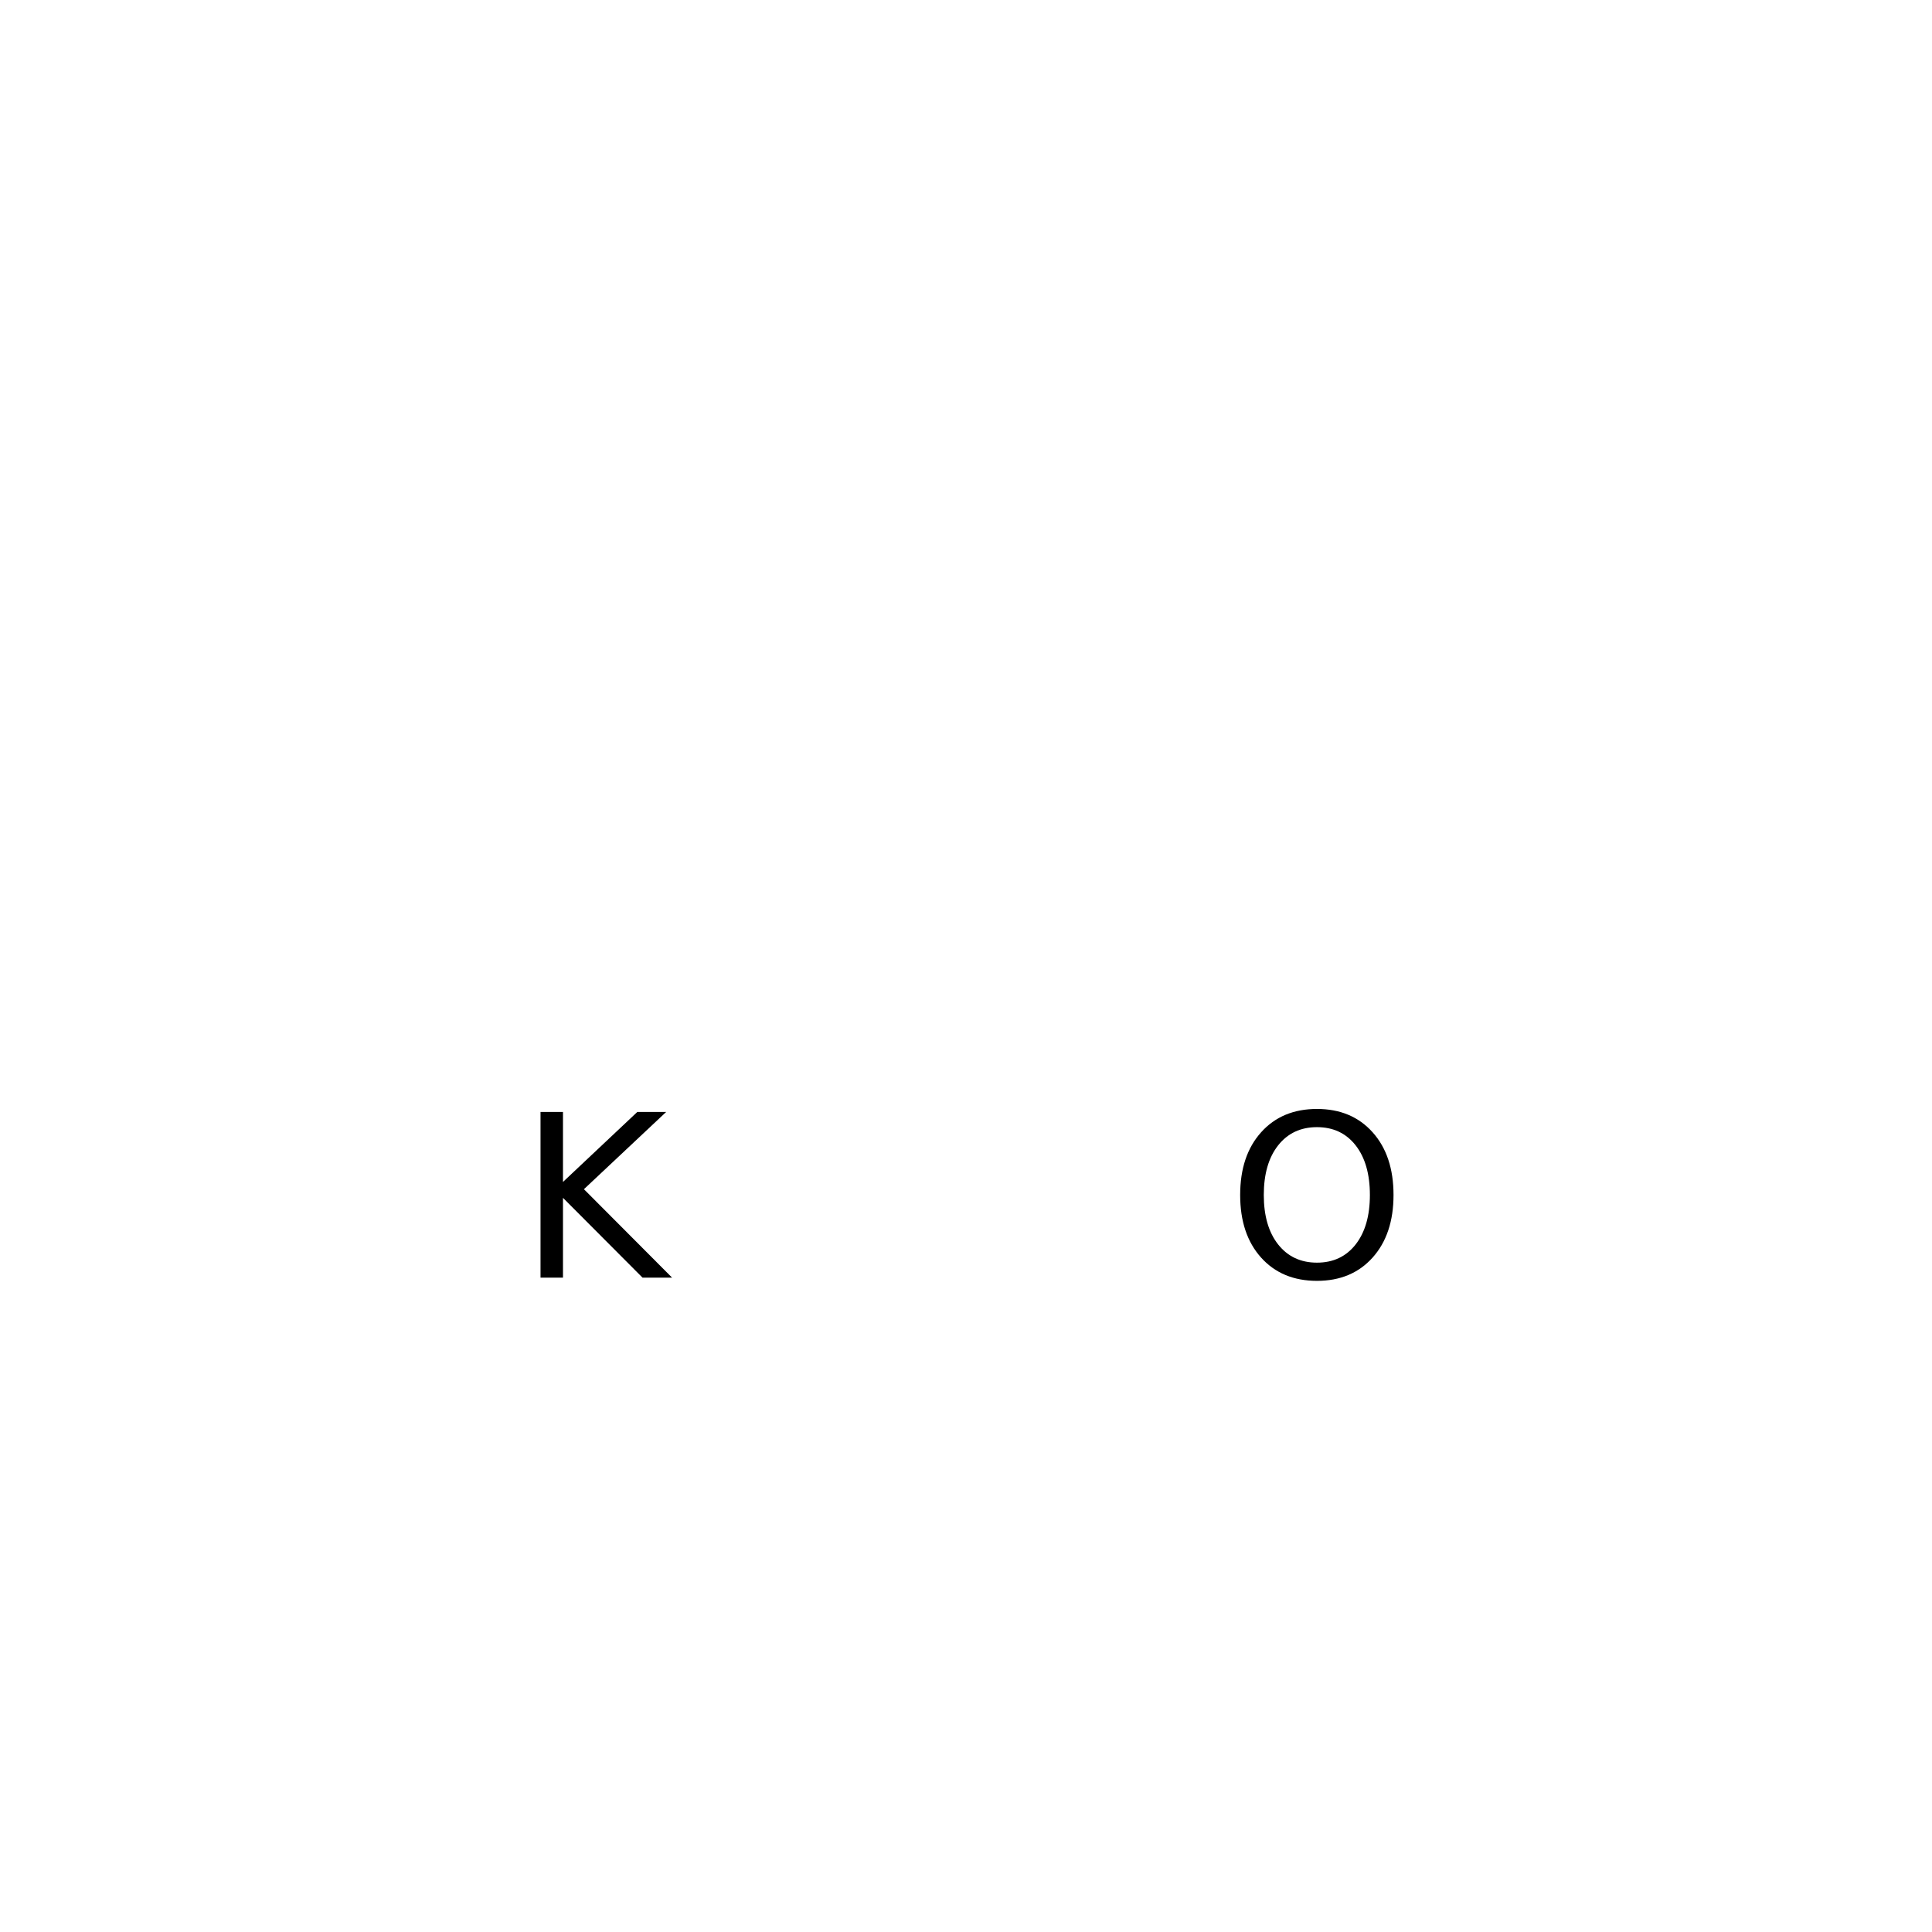
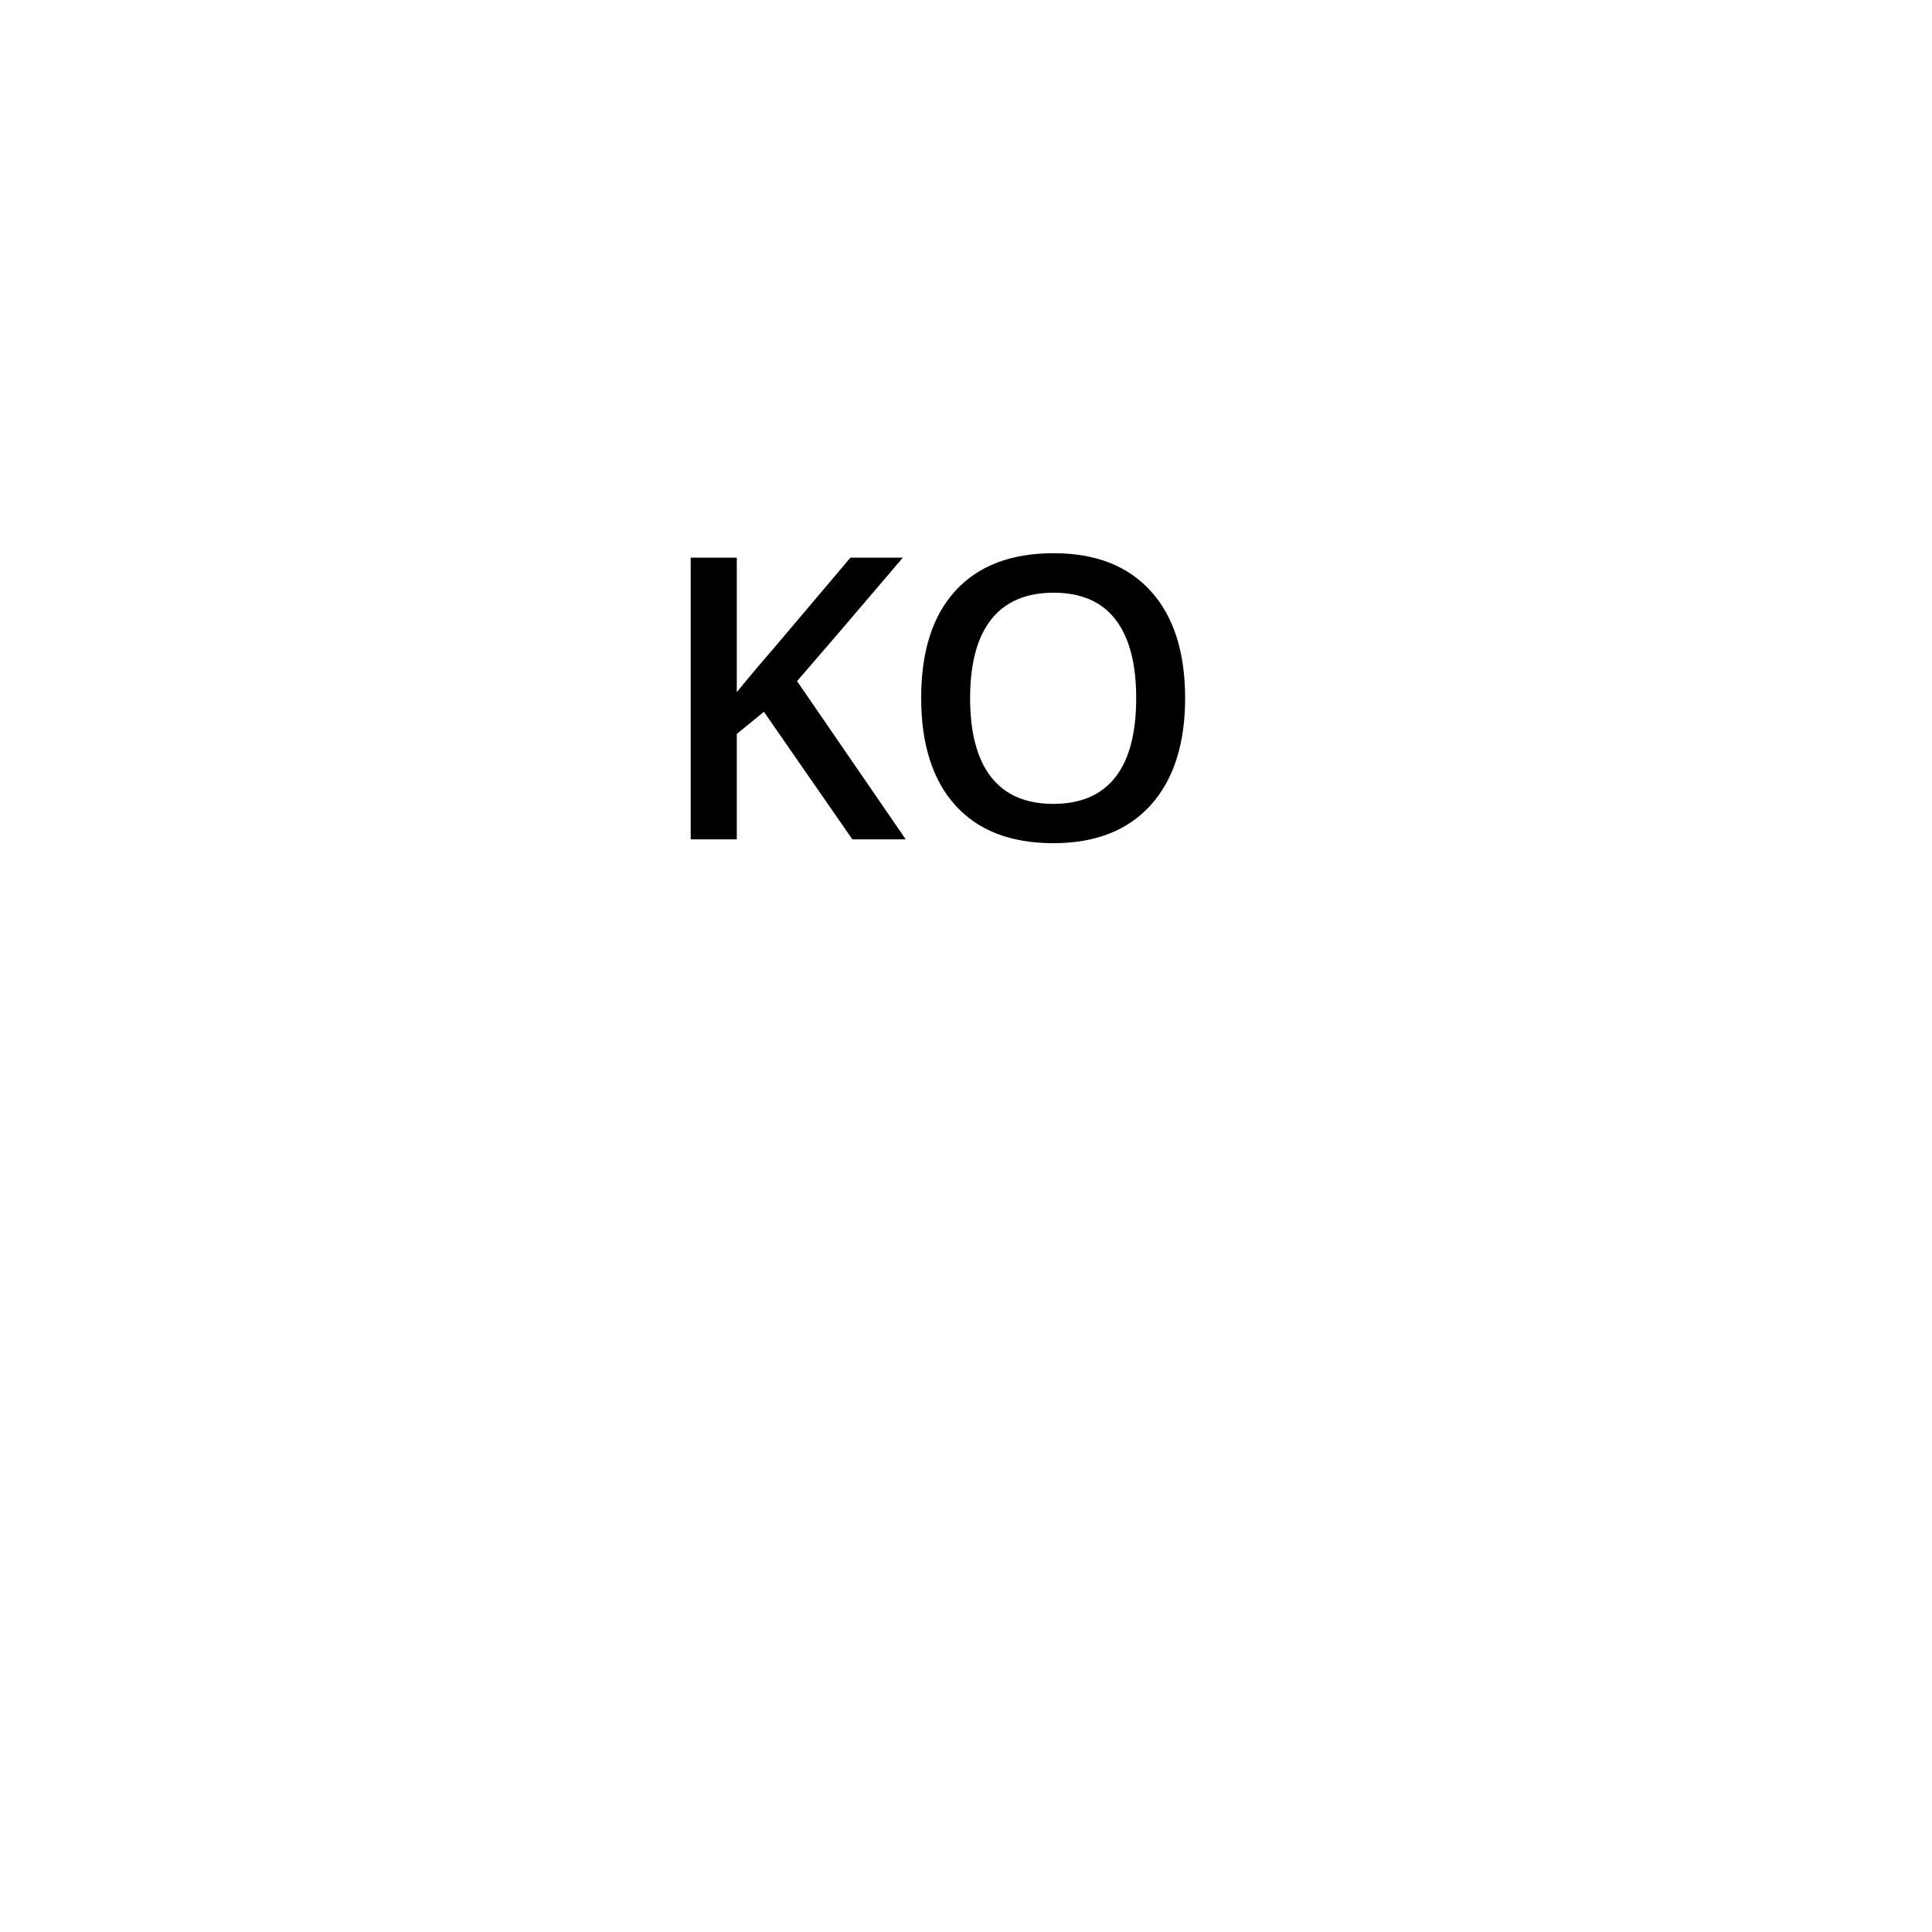
<svg xmlns="http://www.w3.org/2000/svg" xmlnsXlink="http://www.w3.org/1999/xlink" xmlnsKrita="http://krita.org/namespaces/svg/krita" xmlnsSodipodi="http://sodipodi.sourceforge.net/DTD/sodipodi-0.dtd" width="612pt" height="612pt" viewBox="0 0 612 612">
  <defs />
-   <rect id="shape0" transform="translate(118.08, 318.72)" fill="none" stroke="current" stroke-width="9.6" stroke-linecap="square" stroke-linejoin="bevel" width="153.6" height="102.72" rx="15.36" ry="15.36" />
-   <rect id="shape0" transform="matrix(1 0 0 1 120 300.48)" fill="none" stroke="#000000" stroke-opacity="0" stroke-width="0" stroke-linecap="square" stroke-linejoin="bevel" width="182.4" height="61.44" />
-   <rect id="shape1" transform="translate(348.48, 319.68)" fill="none" stroke="current" stroke-width="9.6" stroke-linecap="square" stroke-linejoin="bevel" width="153.6" height="102.72" rx="15.36" ry="15.36" />
-   <rect id="shape01" transform="matrix(1 0 0 1 350.4 301.44)" fill="none" stroke="#000000" stroke-opacity="0" stroke-width="0" stroke-linecap="square" stroke-linejoin="bevel" width="182.4" height="61.44" />
-   <path id="shape2" transform="translate(272.64, 361.92)" fill="none" stroke="current" stroke-width="9.6" stroke-linecap="square" stroke-linejoin="miter" stroke-miterlimit="2" d="M0 0.96L73.92 0" />
-   <text id="shape3" kritaUseRichText="true" transform="translate(164.16, 404.72)" fill="current" stroke="#000000" stroke-opacity="0" stroke-width="0" stroke-linecap="square" stroke-linejoin="bevel" font-family="DejaVu Sans" font-size="72" font-size-adjust="0.474" font-stretch="normal" letter-spacing="0" word-spacing="0">
-     <tspan x="0">K</tspan>
+   <rect id="shape0" transform="translate(93.36, 371.28)" fill="none" stroke="current" stroke-width="16.0" stroke-linecap="square" stroke-linejoin="bevel" width="178.56" height="124.8" rx="32.0" ry="32.0" />
+   <rect id="shape0" transform="matrix(1 0 0 1 330.96 371.28)" fill="none" stroke="current" stroke-width="16.0" stroke-linecap="square" stroke-linejoin="bevel" width="178.56" height="124.8" rx="32.0" ry="32.0" />
+   <path id="shape1" transform="translate(276.24, 396.716)" fill="none" stroke="current" stroke-width="16.0" stroke-linecap="square" stroke-linejoin="miter" stroke-miterlimit="2" d="M0 5.764C25.206 -5.283 34.858 2.334 48 5.764" />
+   <path id="shape2" transform="translate(74.64, 97.07379)" fill="none" stroke="current" stroke-width="16.0" stroke-linecap="square" stroke-linejoin="miter" stroke-miterlimit="2" d="M0 213.006C8.187 -68.072 449.743 -73.918 452.64 213.006" />
+   <path id="shape3" transform="translate(81.35999, 287.28)" fill="none" stroke="current" stroke-width="16.0" stroke-linecap="square" stroke-linejoin="miter" stroke-miterlimit="2" d="M0 23.819C169.241 -10.313 279.665 -5.776 443.52 24.798" />
+   <path id="shape4" transform="translate(122.64, 102)" fill="none" stroke="current" stroke-width="16.0" stroke-linecap="round" stroke-linejoin="miter" stroke-miterlimit="1.92" d="M149.28 0C84.226 30.185 16.556 89.733 0 194.88" />
+   <path id="shape01" transform="matrix(-1 0 0 1 485.28 102)" fill="none" stroke="current" stroke-width="16.0" stroke-linecap="square" stroke-linejoin="miter" stroke-miterlimit="2" d="M141.84 0C80.028 30.408 15.731 90.396 0 196.32" />
+   <text id="shape5" kritaUseRichText="true" transform="translate(207.0166, 265.88)" fill="current" stroke="#000000" stroke-opacity="0" stroke-width="0" stroke-linecap="square" stroke-linejoin="bevel" font-family="Open Sans SemiBold" font-size="125" font-size-adjust="0.376" font-stretch="normal" kerning="0" letter-spacing="0" word-spacing="0">
+     <tspan x="0">KO</tspan>
  </text>
-   <text id="shape4" kritaUseRichText="true" transform="translate(388.8, 404.72)" fill="current" stroke="#000000" stroke-opacity="0" stroke-width="0" stroke-linecap="square" stroke-linejoin="bevel" font-family="DejaVu Sans" font-size="72" font-size-adjust="0.474" font-stretch="normal" letter-spacing="0" word-spacing="0">
-     <tspan x="0">O</tspan>
-   </text>
-   <path id="shape5" transform="translate(101.76, 118.0756)" fill="none" stroke="current" stroke-width="9.6" stroke-linecap="square" stroke-linejoin="miter" stroke-miterlimit="2" d="M0 160.324C17.894 50.309 101.019 -0.544 204.24 0.004C307.461 0.553 376.058 54.423 408.96 161.284" />
-   <path id="shape6" transform="translate(32.64, 279.36)" fill="none" stroke="current" stroke-width="9.6" stroke-linecap="square" stroke-linejoin="miter" stroke-miterlimit="2" d="M477.12 0.96L0 0" />
-   <path id="shape7" transform="translate(192, 121.92)" fill="none" stroke="current" stroke-width="9.6" stroke-linecap="square" stroke-linejoin="miter" stroke-miterlimit="2" d="M85.44 0C58.909 23.09 43.292 38.984 26.88 66.24C10.468 93.496 4.781 125.394 0 157.44" />
-   <path id="shape8" transform="translate(345.6, 122.88)" fill="none" stroke="current" stroke-width="9.6" stroke-linecap="square" stroke-linejoin="miter" stroke-miterlimit="2" d="M0 0C34.836 41.946 54.444 92.774 58.56 152.64" />
+   <path id="shape6" transform="translate(41.04, 311.28)" fill="none" stroke="current" stroke-width="16.0" stroke-linecap="round" stroke-linejoin="miter" stroke-miterlimit="1.92" d="M5.728 42.733C-7.339 37.035 1.951 22.791 33.6 0" />
+   <path id="shape7" transform="translate(281.04, 88.64737)" fill="none" stroke="current" stroke-width="16.0" stroke-linecap="square" stroke-linejoin="miter" stroke-miterlimit="2" d="M0 6.633C4.001 -0.815 41.314 -3.505 48 6.633" />
+   <path id="shape8" transform="translate(50.64, 330.48)" fill="none" stroke="current" stroke-width="16.0" stroke-linecap="round" stroke-linejoin="miter" stroke-miterlimit="1.92" d="M0 24C169.42 -10.47 337.212 -5.431 504 24" />
+   <path id="shape02" transform="matrix(-1 0 0 1 561.84 311.0335)" fill="none" stroke="current" stroke-width="16.0" stroke-linecap="round" stroke-linejoin="miter" stroke-miterlimit="1.92" d="M5.728 42.733C-7.339 37.035 1.951 22.791 33.6 0" />
</svg>
